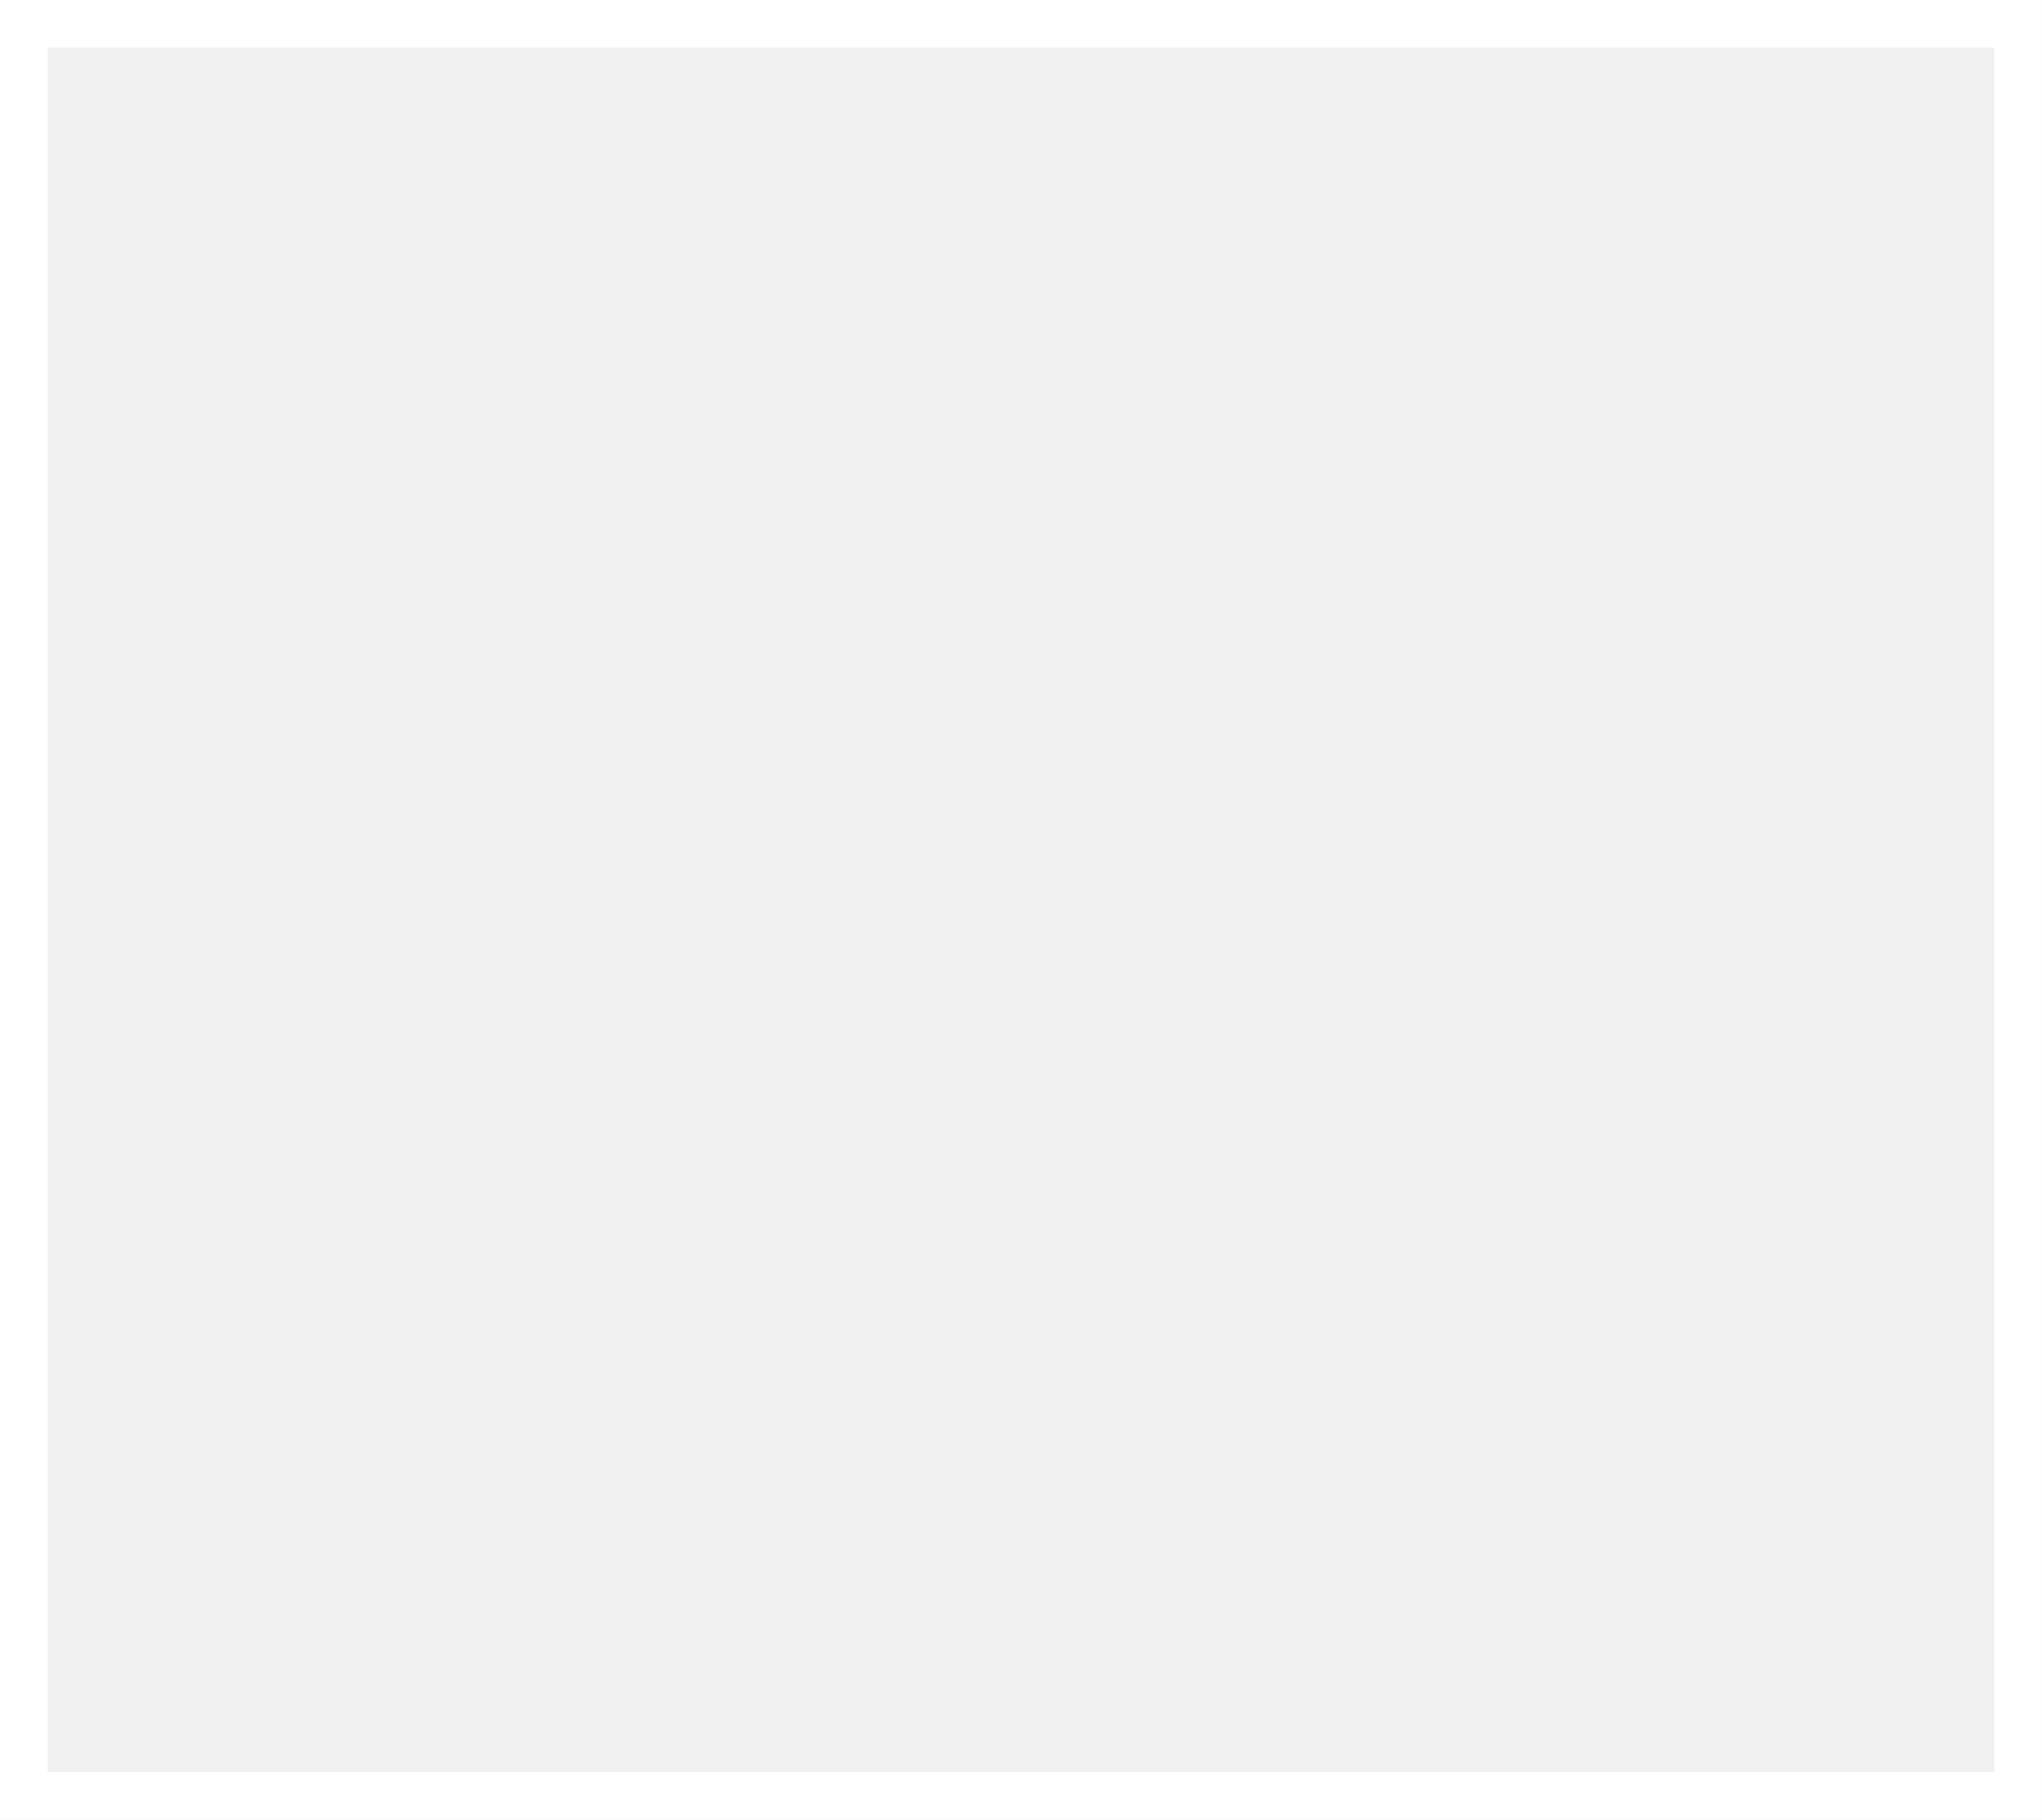
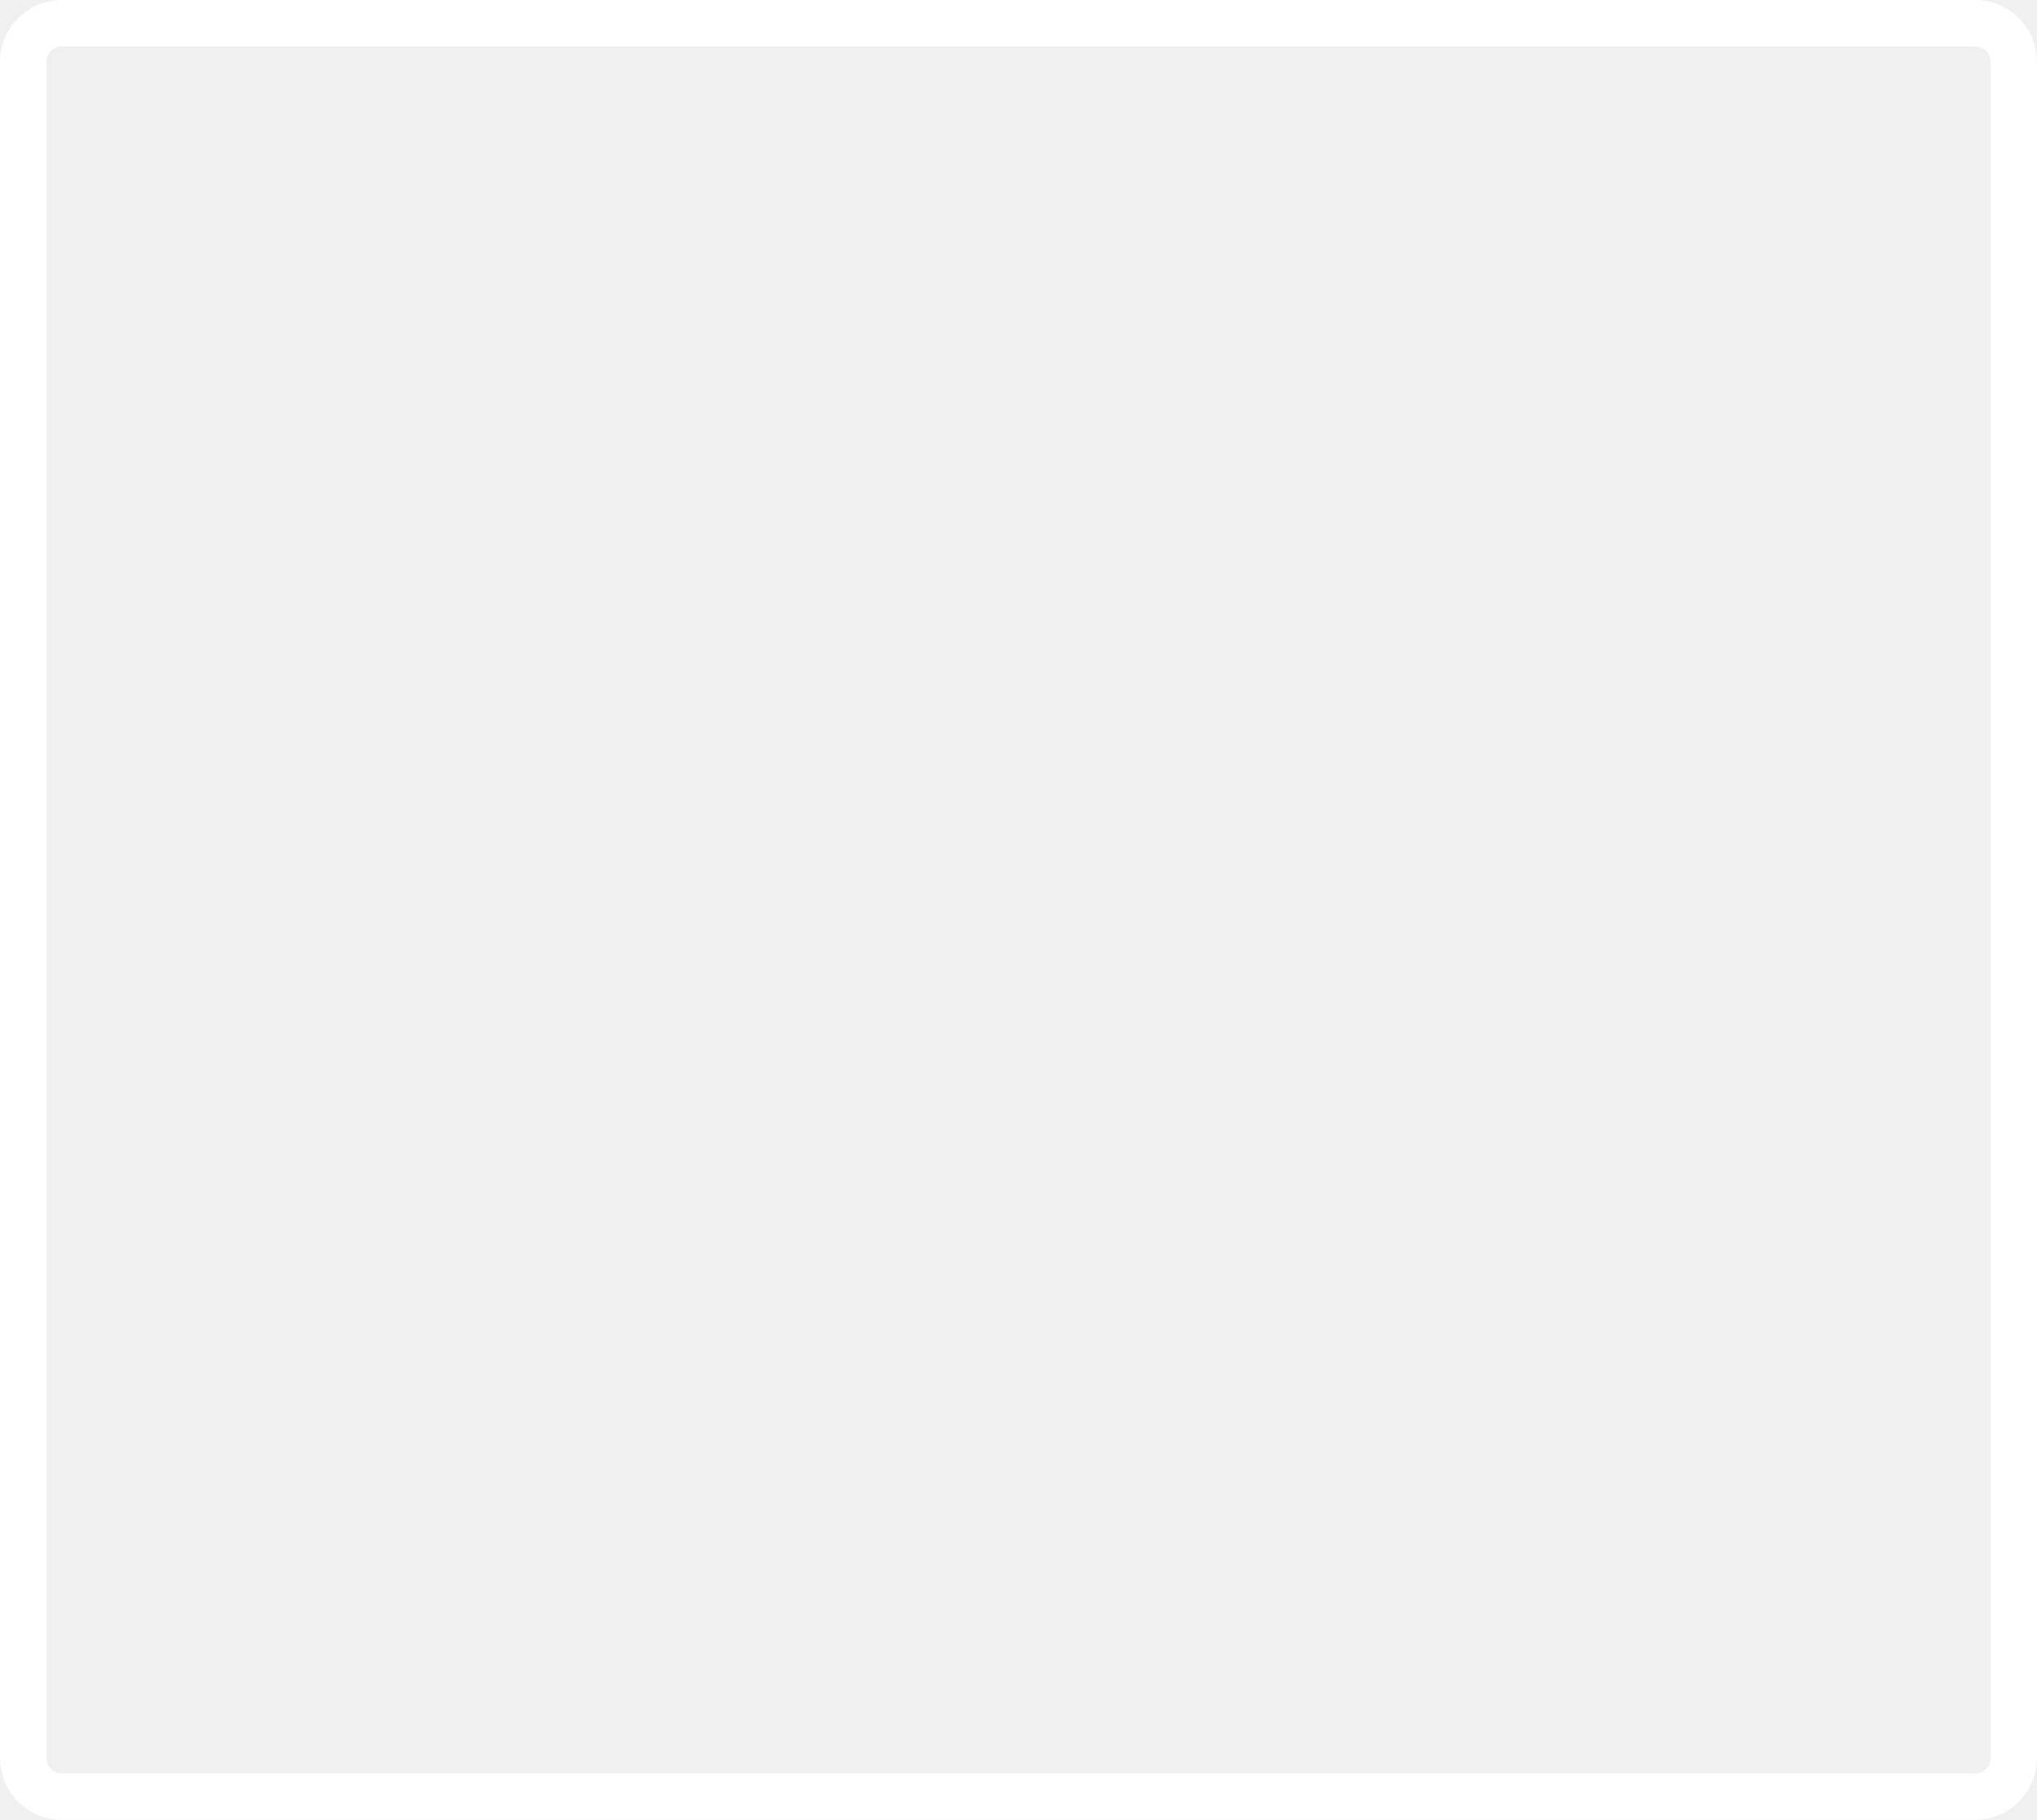
- <svg xmlns="http://www.w3.org/2000/svg" width="100%" height="100%" viewBox="0 0 257 229" version="1.1" xml:space="preserve" style="fill-rule:evenodd;clip-rule:evenodd;stroke-linejoin:round;stroke-miterlimit:2;">
-   <g transform="matrix(1,0,0,1,-2023,-317)">
-     <g id="_257-229" transform="matrix(0.762611,0,0,0.373573,1258.86,198.577)">
-       <rect x="1002" y="317" width="337" height="613" style="fill:none;" />
-       <clipPath id="_clip1">
-         <rect x="1002" y="317" width="337" height="613" />
-       </clipPath>
-       <g clip-path="url(#_clip1)">
-         <g transform="matrix(0.8425,0,0,2.04333,1002,317)">
-           <path d="M400,-0L400,300L0,300L0,-0L400,-0ZM390.661,7.86L9.339,7.86C9.339,7.86 9.339,292.14 9.339,292.14L390.661,292.14L390.661,7.86Z" style="fill:white;" />
-         </g>
-       </g>
-     </g>
-   </g>
+ <svg xmlns="http://www.w3.org/2000/svg" width="263" height="235" viewBox="0 0 263 235" version="1.1" xml:space="preserve" style="clip-rule:evenodd;fill-rule:evenodd;stroke-linejoin:round;stroke-miterlimit:2" id="svg4">
+   <defs id="defs4" />
+   <path style="fill:none;stroke:#ffffff;stroke-width:6" id="rect4" width="257" height="229" x="361.113" y="44.507" d="m 366.113,44.507 h 247 a 5,5 45 0 1 5,5 v 219 a 5,5 135 0 1 -5,5 h -247 a 5,5 45 0 1 -5,-5 v -219 a 5,5 135 0 1 5,-5 z" transform="translate(-358.1125,-41.50687)" />
</svg>
